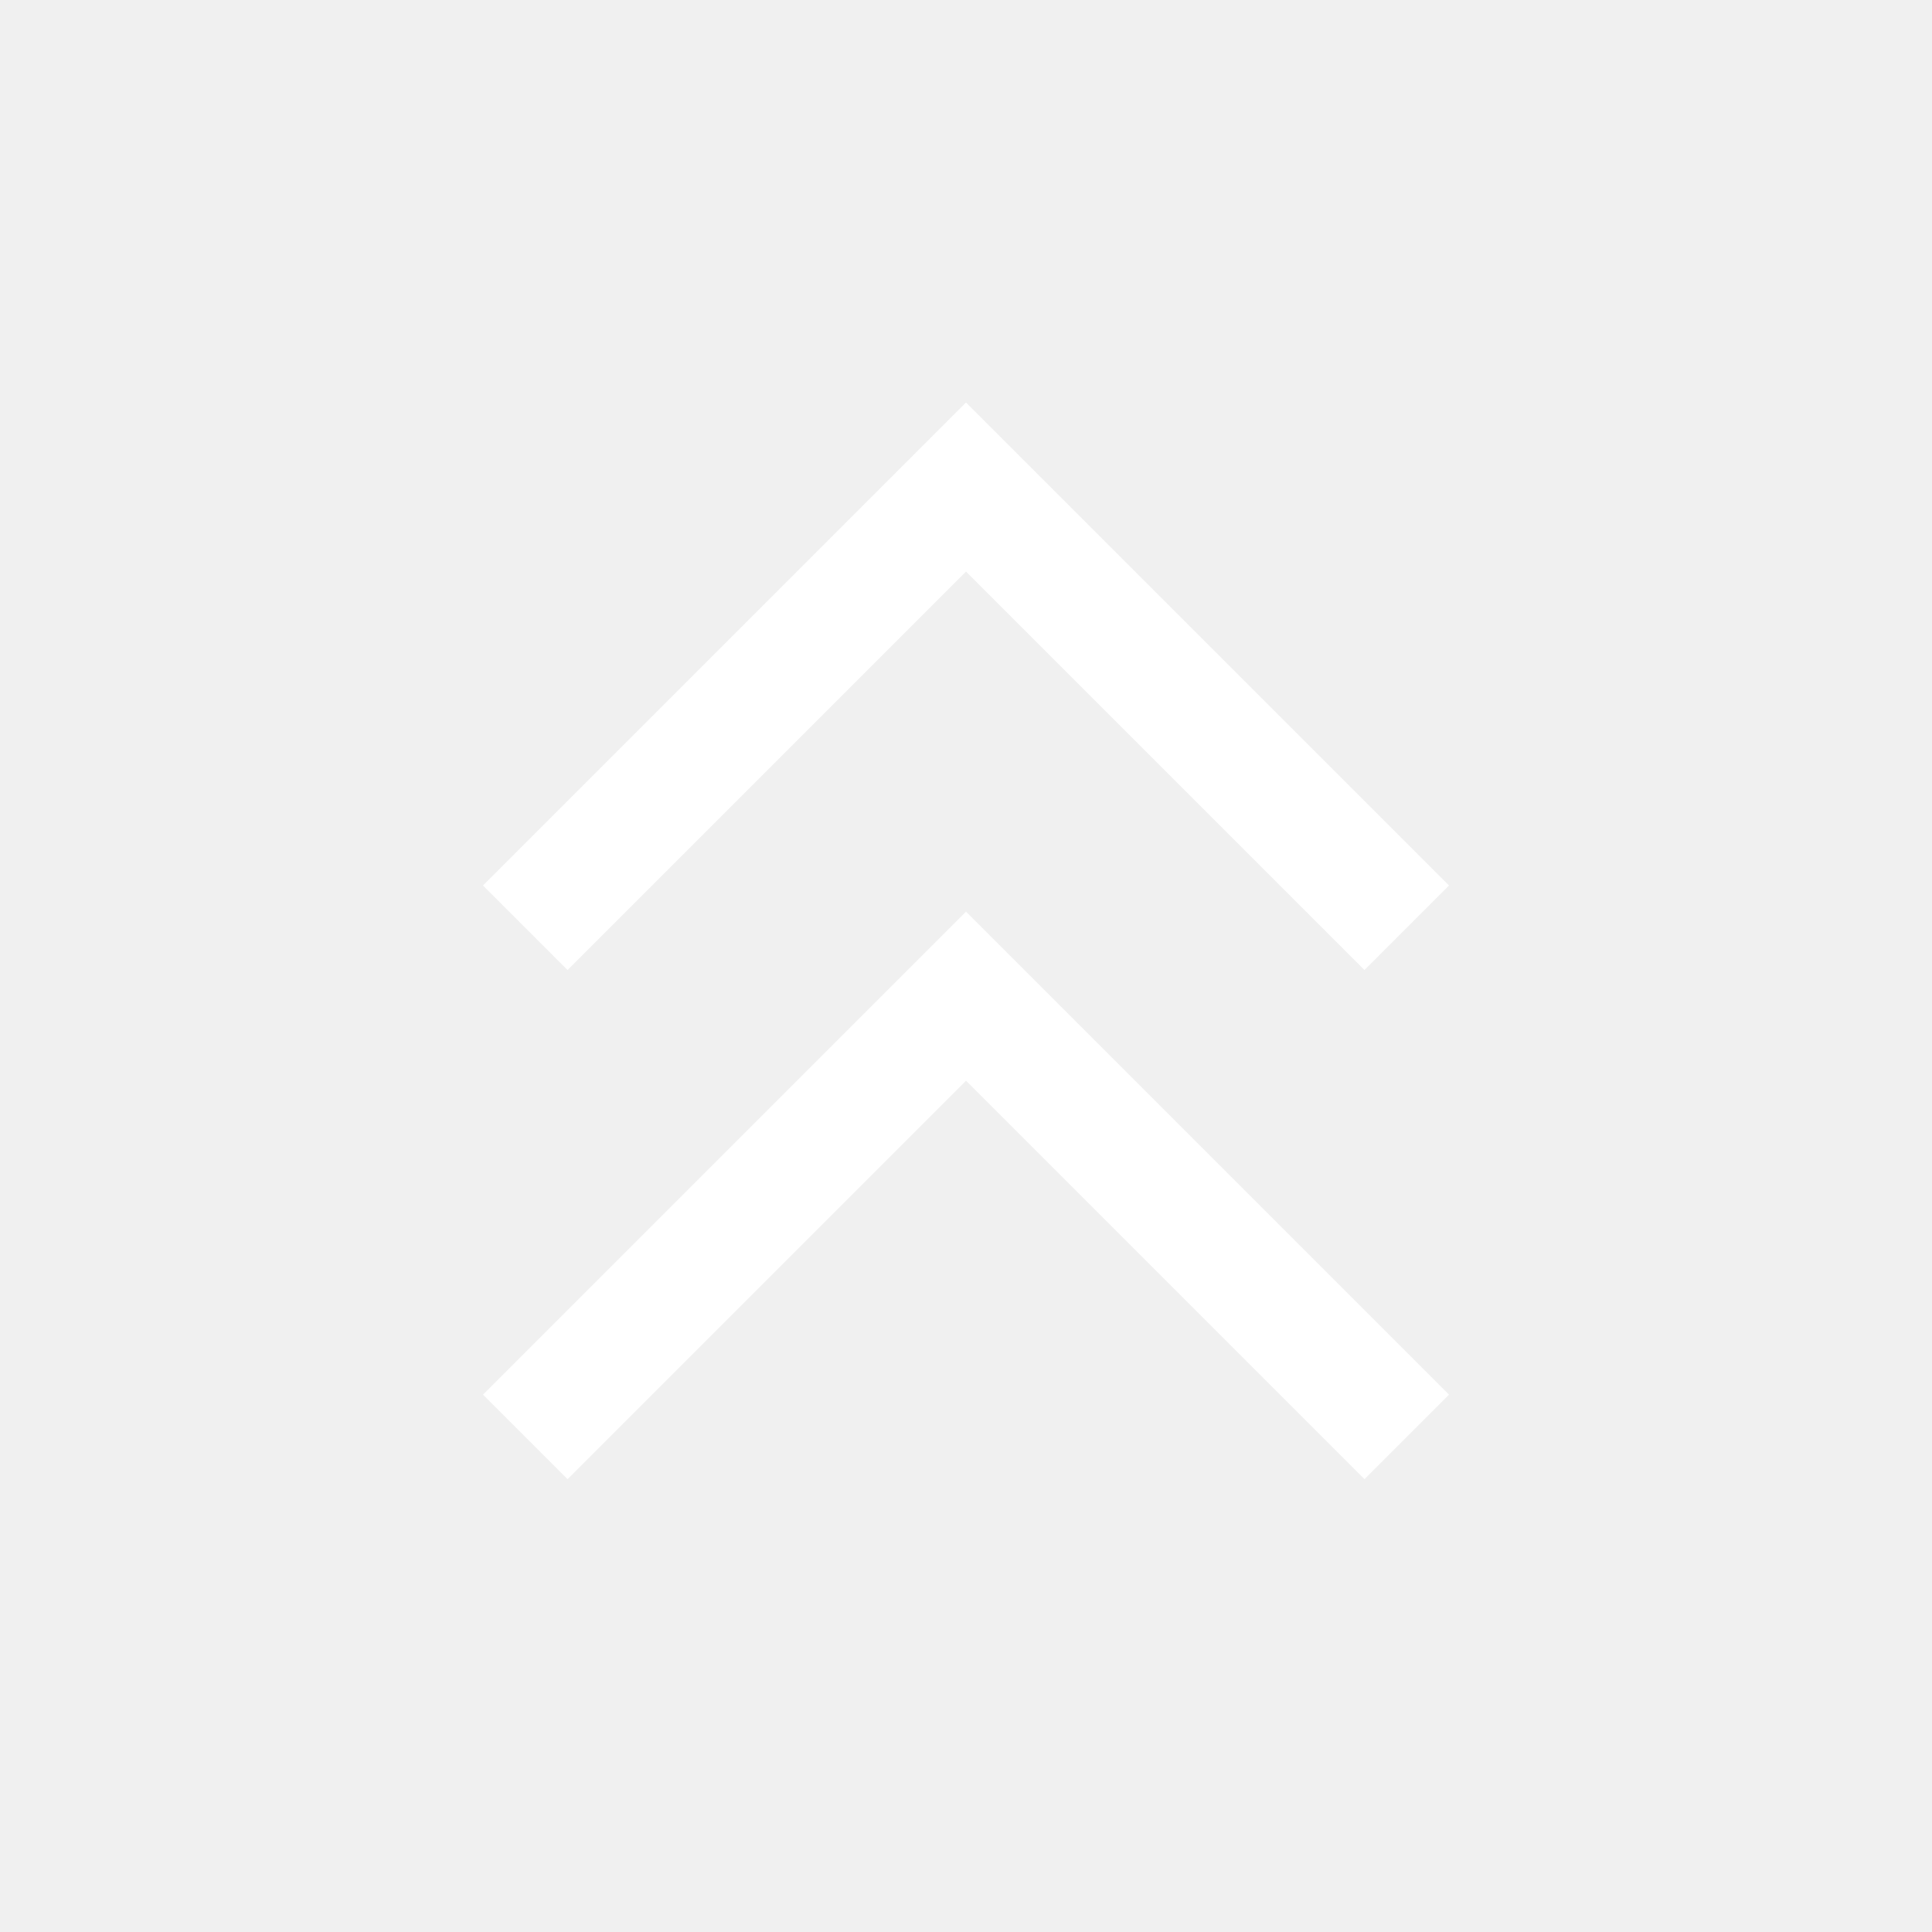
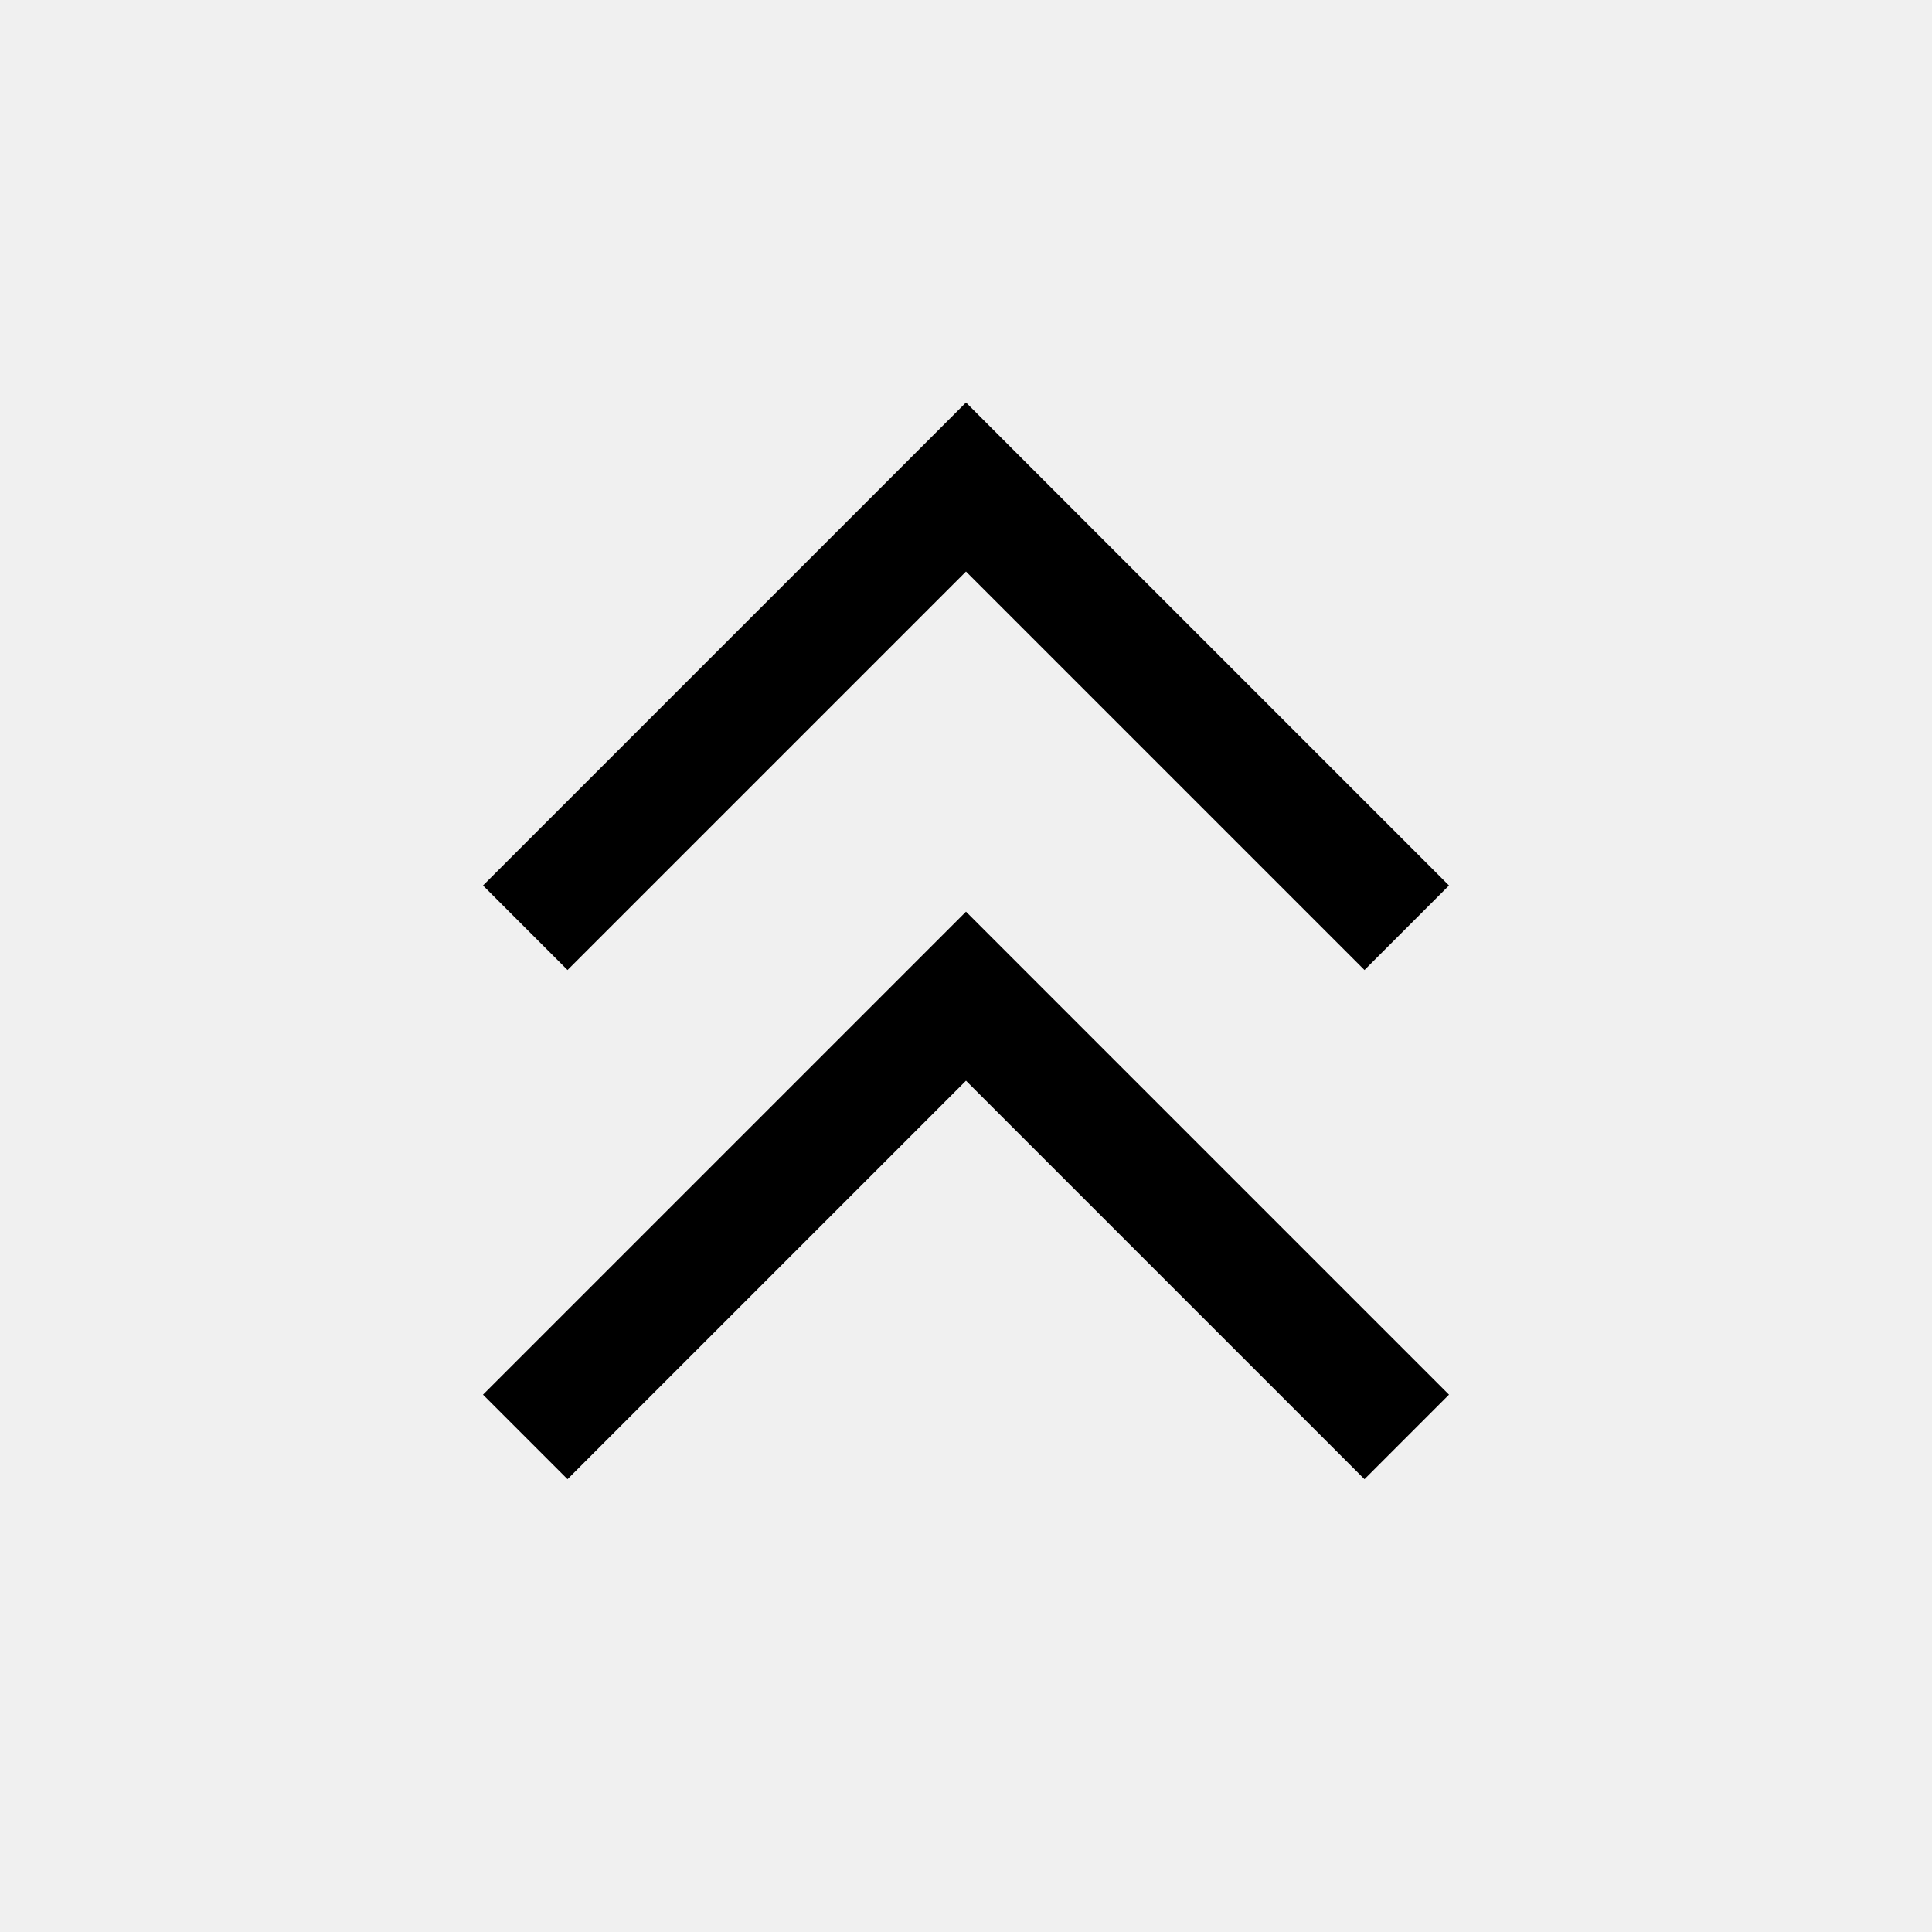
<svg xmlns="http://www.w3.org/2000/svg" width="48" height="48" viewBox="0 0 48 48" fill="none">
-   <path d="M14.1 36.75L12 34.65L24 22.65L36 34.65L33.9 36.75L24 26.85L14.1 36.75ZM14.1 24.1L12 22L24 10L36 22L33.9 24.1L24 14.2L14.1 24.1Z" fill="#ffffff" />
+   <path d="M14.1 36.75L12 34.65L24 22.65L36 34.65L33.9 36.75L24 26.85L14.1 36.75ZM14.1 24.1L12 22L24 10L36 22L33.9 24.1L24 14.2L14.1 24.1Z" fill="currentColor" />
</svg>
